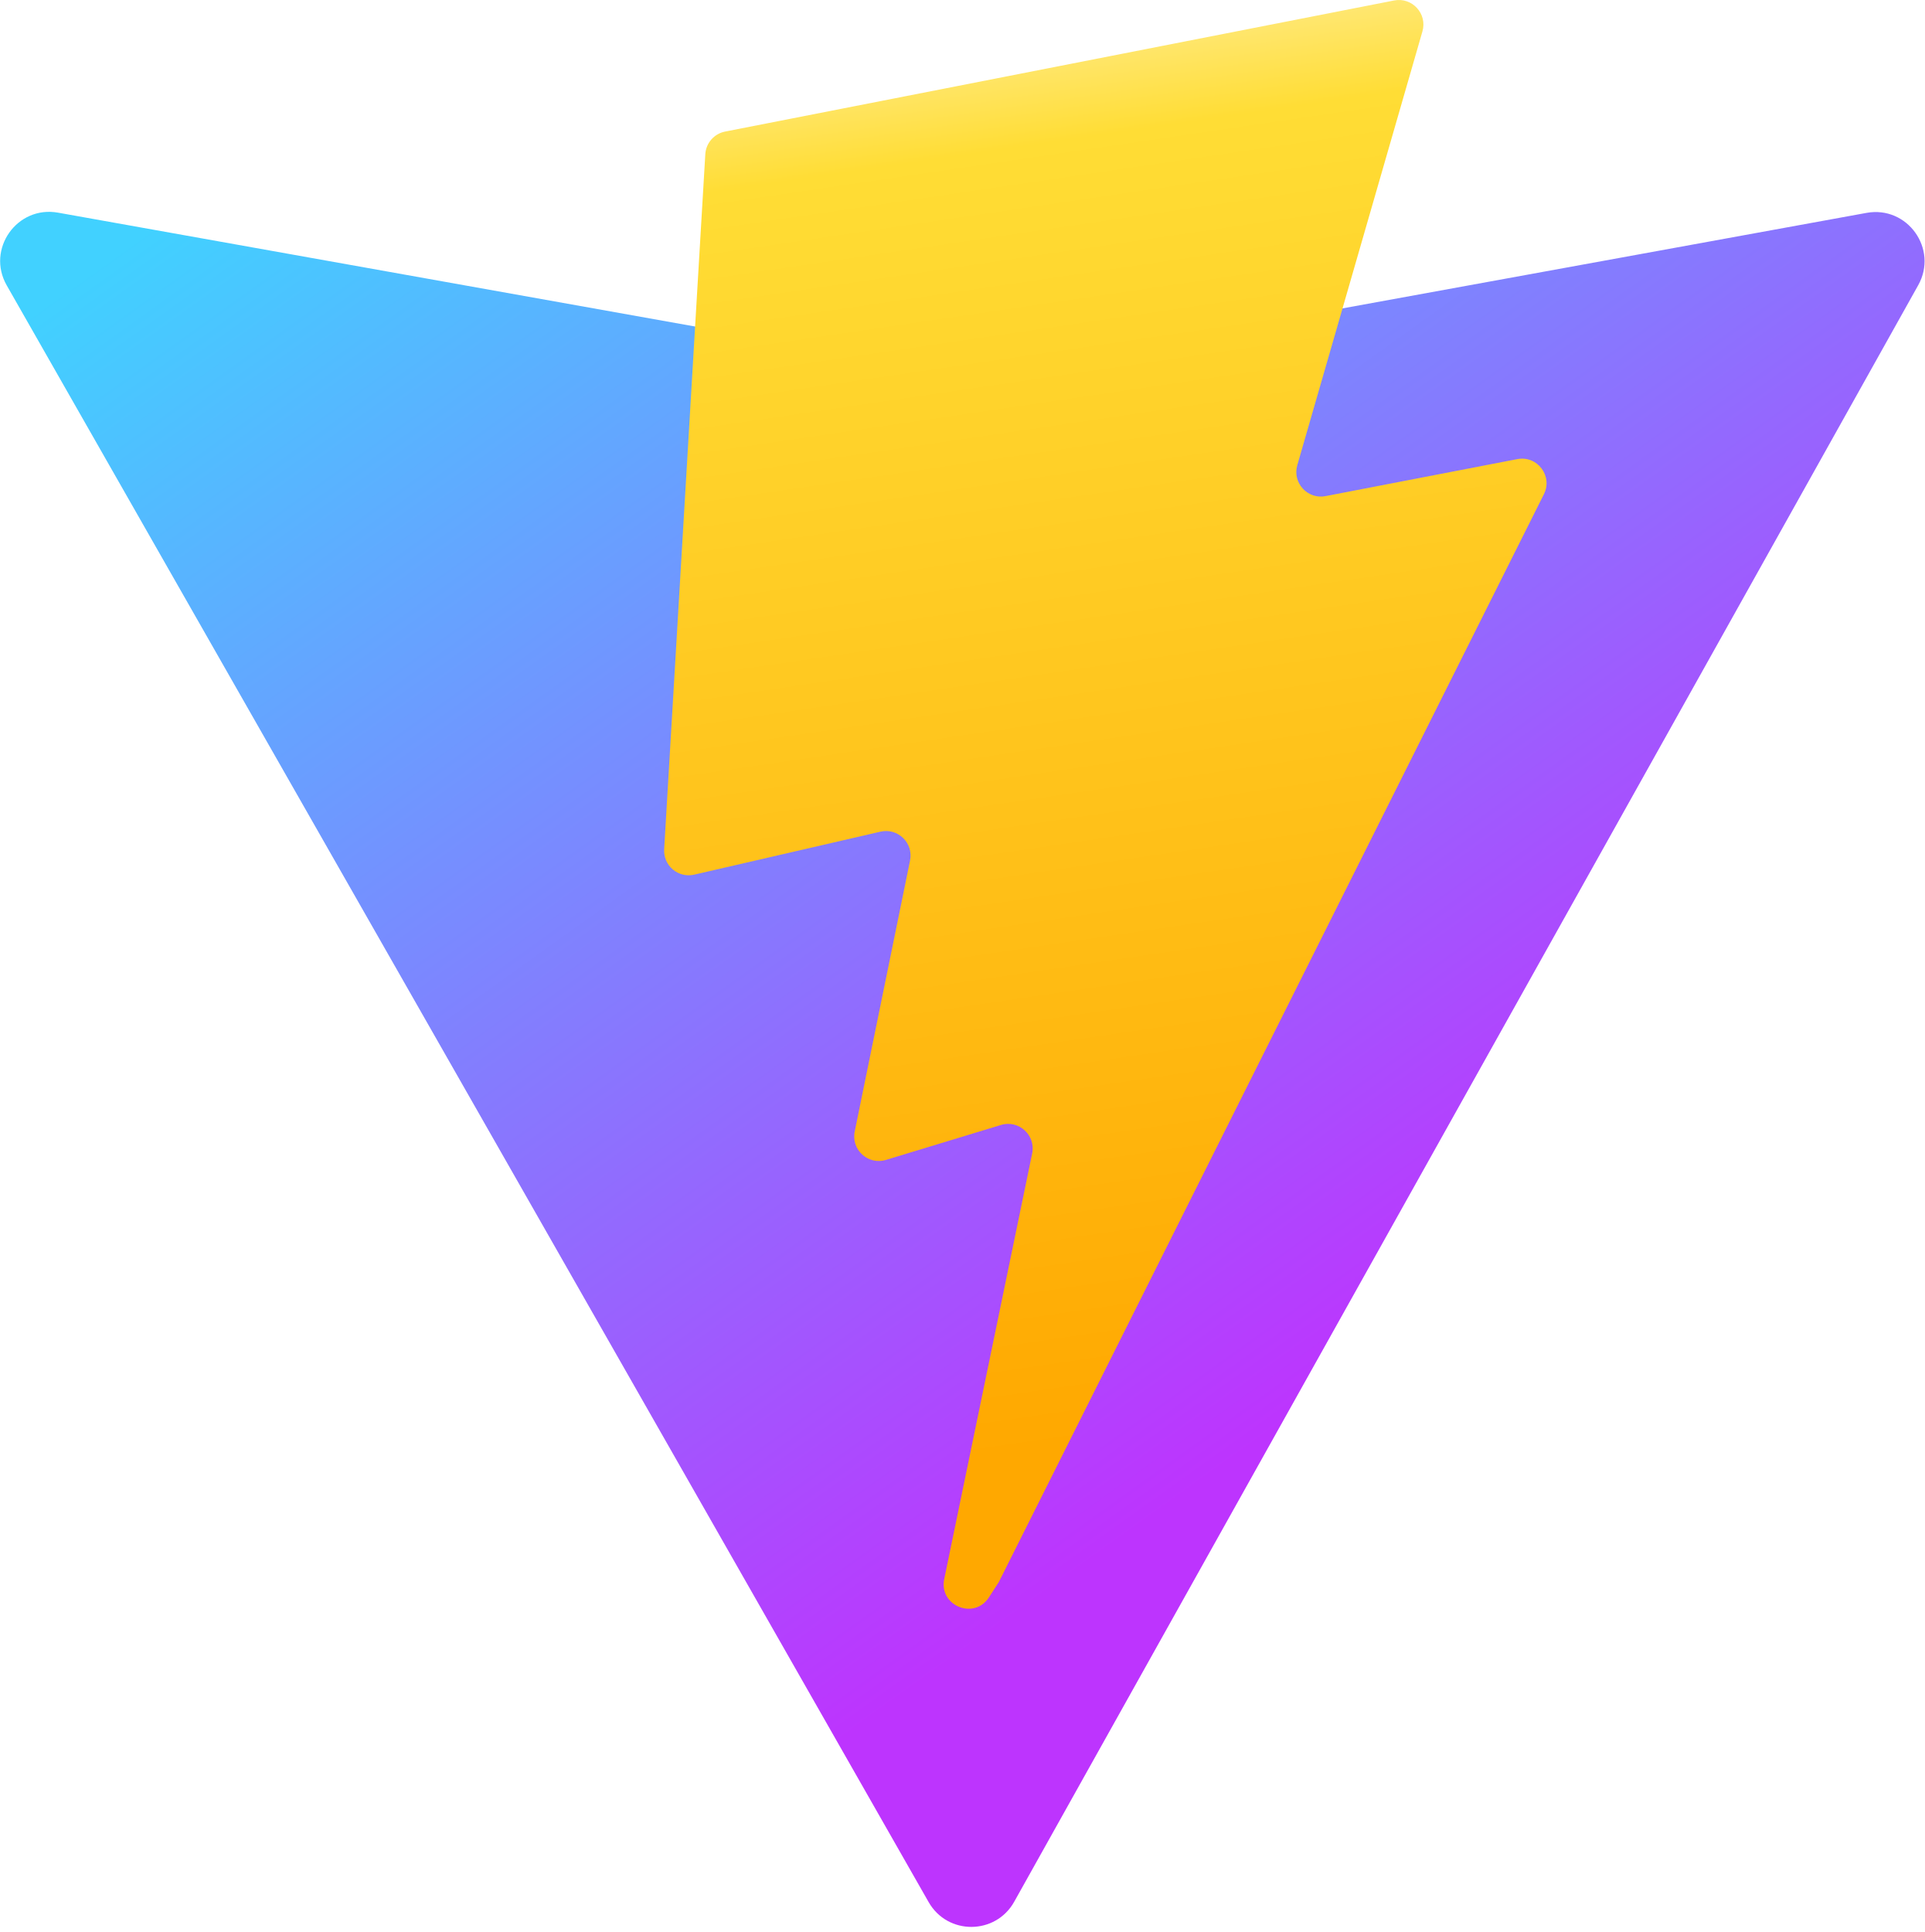
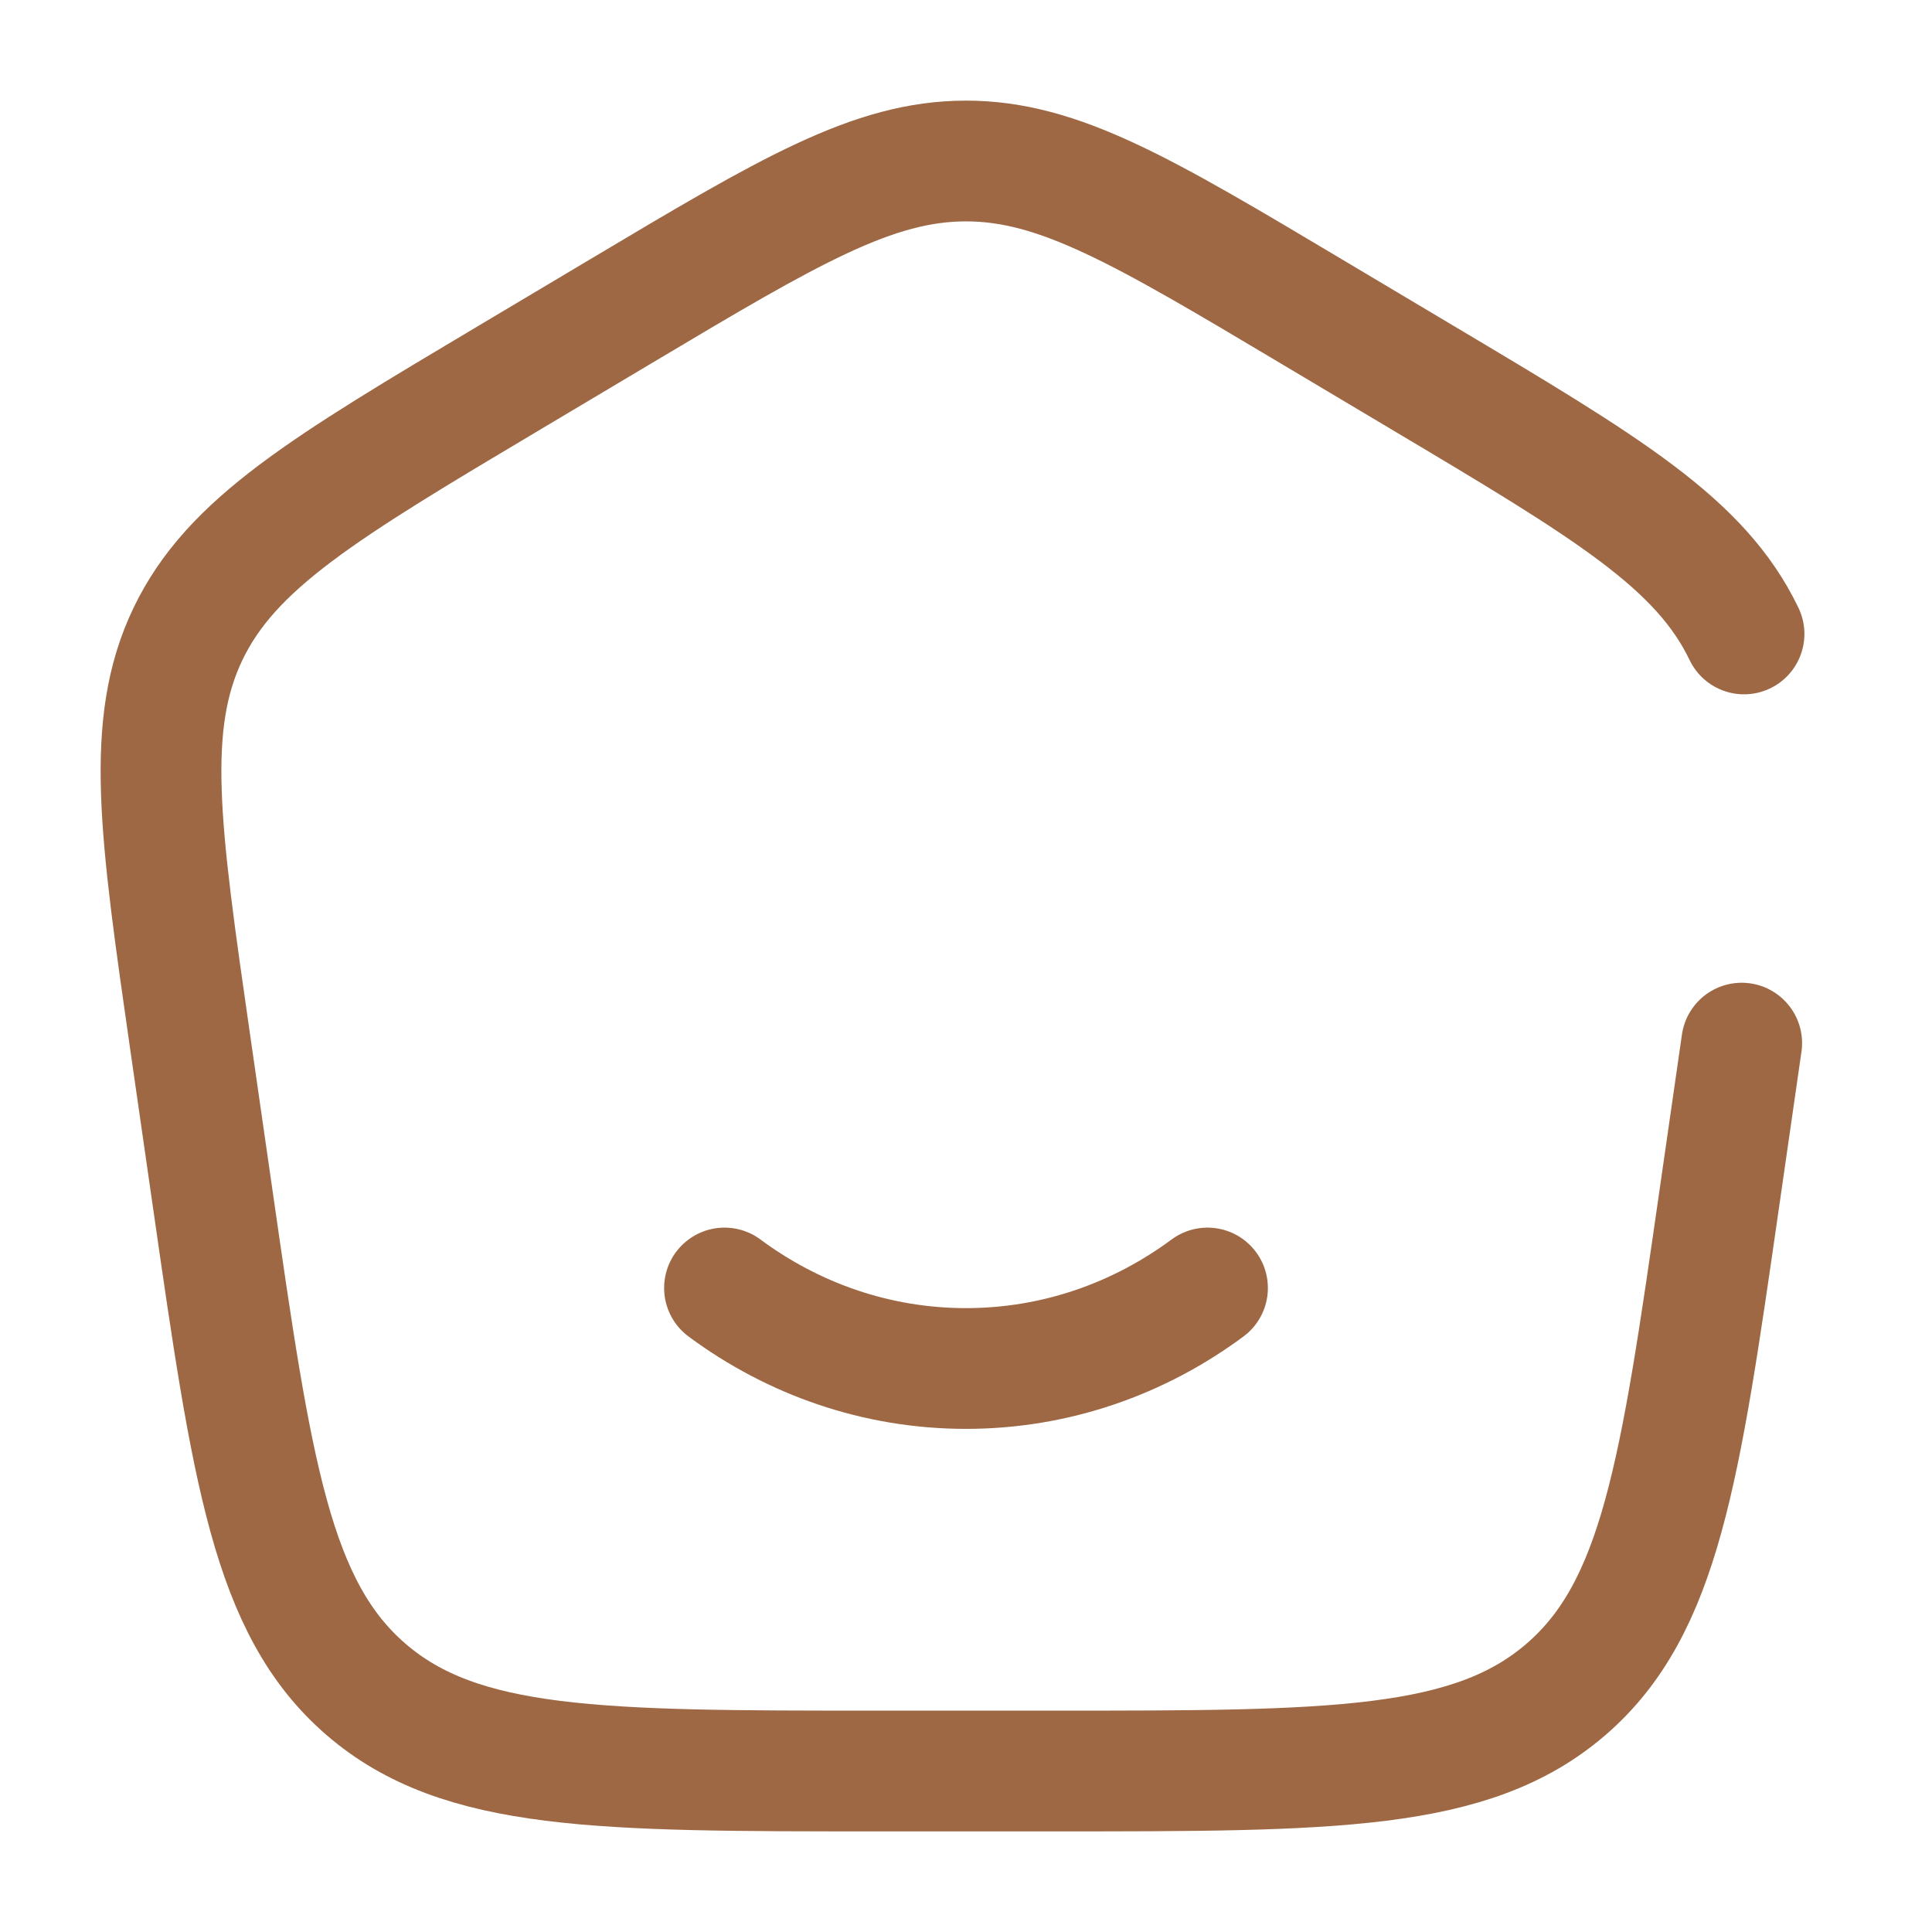
- <svg xmlns="http://www.w3.org/2000/svg" aria-hidden="true" role="img" class="iconify iconify--logos" width="31.88" height="32" preserveAspectRatio="xMidYMid meet" viewBox="0 0 256 257">
-   <defs>
-     <linearGradient id="IconifyId1813088fe1fbc01fb466" x1="-.828%" x2="57.636%" y1="7.652%" y2="78.411%">
-       <stop offset="0%" stop-color="#41D1FF" />
-       <stop offset="100%" stop-color="#BD34FE" />
-     </linearGradient>
-     <linearGradient id="IconifyId1813088fe1fbc01fb467" x1="43.376%" x2="50.316%" y1="2.242%" y2="89.03%">
-       <stop offset="0%" stop-color="#FFEA83" />
-       <stop offset="8.333%" stop-color="#FFDD35" />
-       <stop offset="100%" stop-color="#FFA800" />
-     </linearGradient>
-   </defs>
-   <path fill="url(#IconifyId1813088fe1fbc01fb466)" d="M255.153 37.938L134.897 252.976c-2.483 4.44-8.862 4.466-11.382.048L.875 37.958c-2.746-4.814 1.371-10.646 6.827-9.67l120.385 21.517a6.537 6.537 0 0 0 2.322-.004l117.867-21.483c5.438-.991 9.574 4.796 6.877 9.62Z" />
-   <path fill="url(#IconifyId1813088fe1fbc01fb467)" d="M185.432.063L96.44 17.501a3.268 3.268 0 0 0-2.634 3.014l-5.474 92.456a3.268 3.268 0 0 0 3.997 3.378l24.777-5.718c2.318-.535 4.413 1.507 3.936 3.838l-7.361 36.047c-.495 2.426 1.782 4.5 4.151 3.78l15.304-4.649c2.372-.72 4.652 1.36 4.15 3.788l-11.698 56.621c-.732 3.542 3.979 5.473 5.943 2.437l1.313-2.028l72.516-144.72c1.215-2.423-.88-5.186-3.54-4.672l-25.505 4.922c-2.396.462-4.435-1.77-3.759-4.114l16.646-57.705c.677-2.35-1.37-4.583-3.769-4.113Z" />
+ <svg xmlns="http://www.w3.org/2000/svg" width="64px" height="64px" viewBox="0 0 24 24" fill="none" stroke="rgb(158, 104, 68)">
+   <g id="SVGRepo_bgCarrier" stroke-width="0" />
+   <g id="SVGRepo_tracerCarrier" stroke-linecap="round" stroke-linejoin="round" />
+   <g id="SVGRepo_iconCarrier">
+     <path d="M9 16C9.85 16.63 10.885 17 12 17C13.115 17 14.15 16.63 15 16" stroke="rgb(158, 104, 68)" stroke-width="1.5" stroke-linecap="round" />
+     <path d="M21.636 12.958L21.357 14.895C20.87 18.283 20.626 19.976 19.451 20.988C18.276 22 16.553 22 13.106 22H10.894C7.447 22 5.724 22 4.549 20.988C3.374 19.976 3.13 18.283 2.643 14.895L2.364 12.958C1.985 10.321 1.795 9.002 2.335 7.875C2.876 6.748 4.026 6.062 6.327 4.692L7.712 3.867C9.801 2.622 10.846 2 12 2C13.154 2 14.199 2.622 16.288 3.867L17.673 4.692C19.974 6.062 21.124 6.748 21.665 7.875" stroke="rgb(158, 104, 68)" stroke-width="1.5" stroke-linecap="round" />
+   </g>
</svg>
